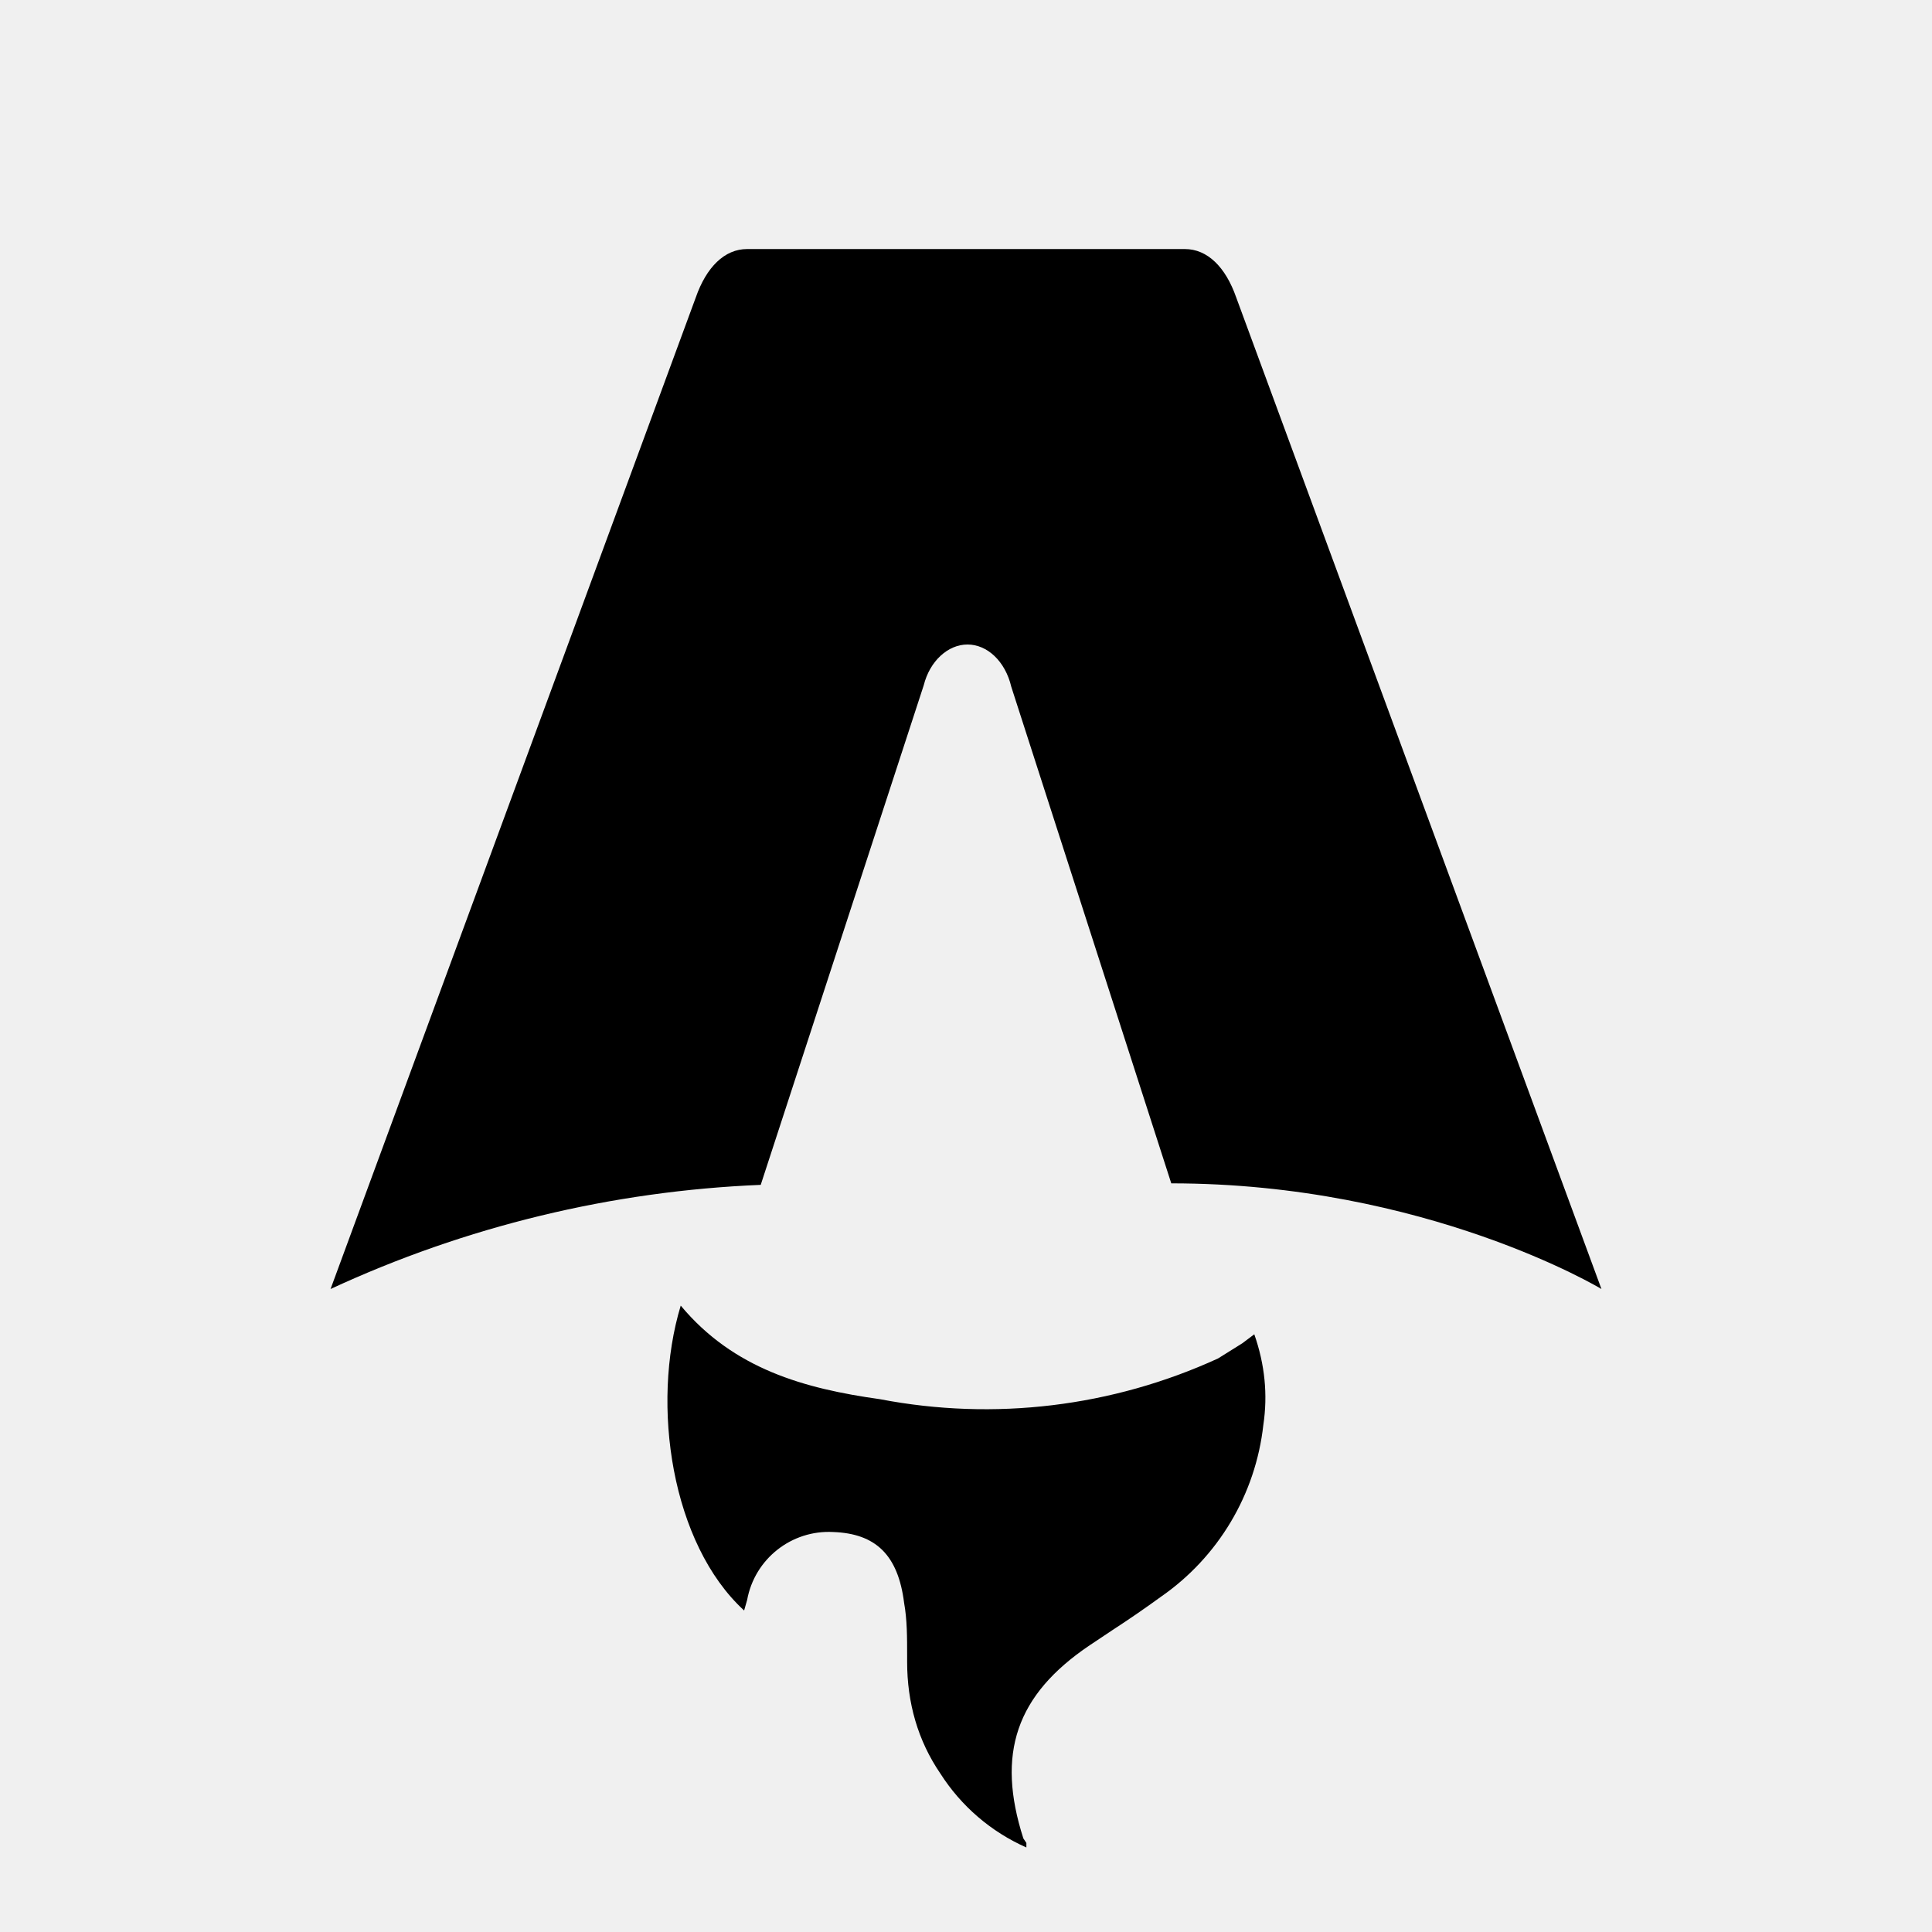
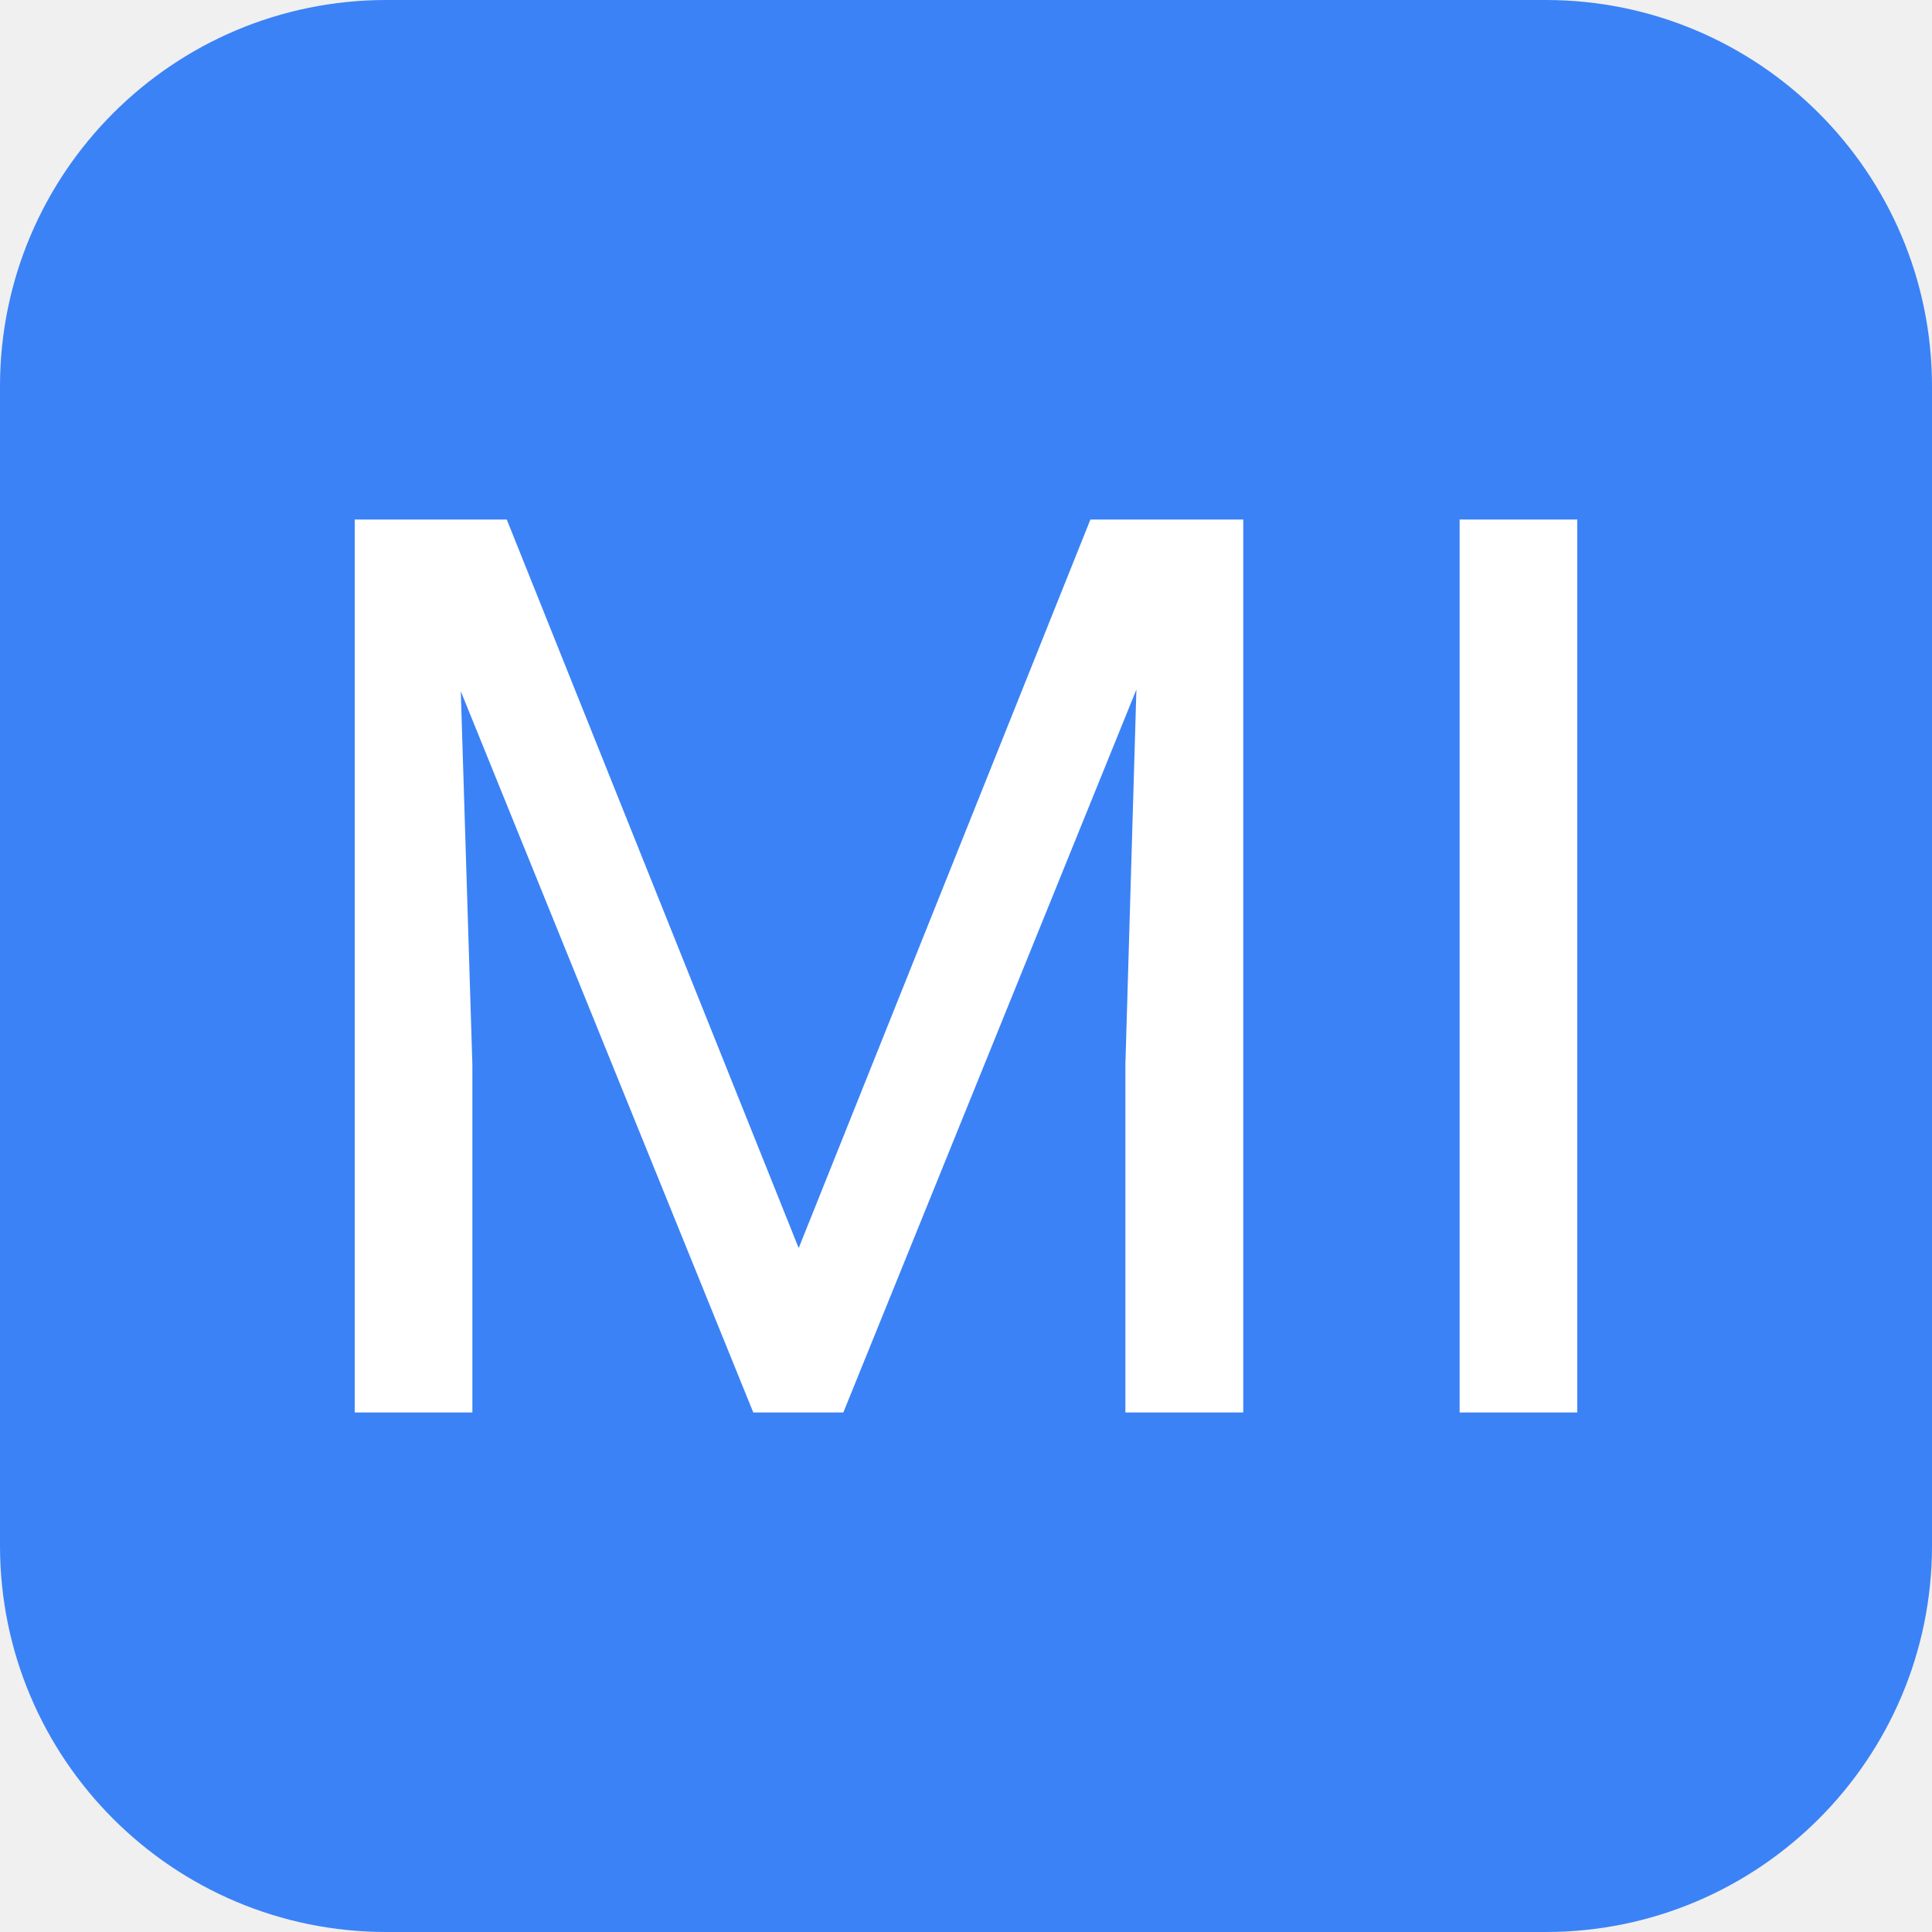
- <svg xmlns="http://www.w3.org/2000/svg" fill="none" viewBox="0 0 128 128">
-   <path d="M50.4 78.5a75.1 75.1 0 0 0-28.5 6.9l24.2-65.7c.7-2 1.9-3.2 3.4-3.2h29c1.5 0 2.7 1.2 3.4 3.2l24.2 65.7s-11.6-7-28.5-7L67 45.5c-.4-1.7-1.6-2.8-2.9-2.8-1.3 0-2.5 1.1-2.9 2.7L50.4 78.5Zm-1.1 28.2Zm-4.2-20.2c-2 6.6-.6 15.8 4.2 20.2a17.5 17.5 0 0 1 .2-.7 5.5 5.5 0 0 1 5.7-4.5c2.8.1 4.3 1.5 4.7 4.7.2 1.1.2 2.3.2 3.5v.4c0 2.7.7 5.2 2.2 7.4a13 13 0 0 0 5.7 4.9v-.3l-.2-.3c-1.8-5.6-.5-9.5 4.4-12.8l1.5-1a73 73 0 0 0 3.2-2.2 16 16 0 0 0 6.8-11.4c.3-2 .1-4-.6-6l-.8.6-1.6 1a37 37 0 0 1-22.4 2.7c-5-.7-9.7-2-13.2-6.2Z" />
-   <style>
-         path { fill: #000; }
-         @media (prefers-color-scheme: dark) {
-             path { fill: #FFF; }
-         }
-     </style>
+ <svg xmlns="http://www.w3.org/2000/svg" width="256" height="256" viewBox="0 0 100 100">
+   <rect width="100" height="100" rx="20" fill="#3b82f6" />
+   <path fill="#fff" d="M18.36 26.89L26.23 26.89L41.34 64.60L56.44 26.89L64.35 26.89L64.35 73.11L58.25 73.11L58.25 55.11L58.82 35.69L43.65 73.11L38.99 73.11L23.85 35.78L24.45 55.11L24.45 73.11L18.36 73.11L18.36 26.89ZM81.64 26.89L81.64 73.11L75.55 73.11L75.55 26.89L81.64 26.89Z" />
</svg>
